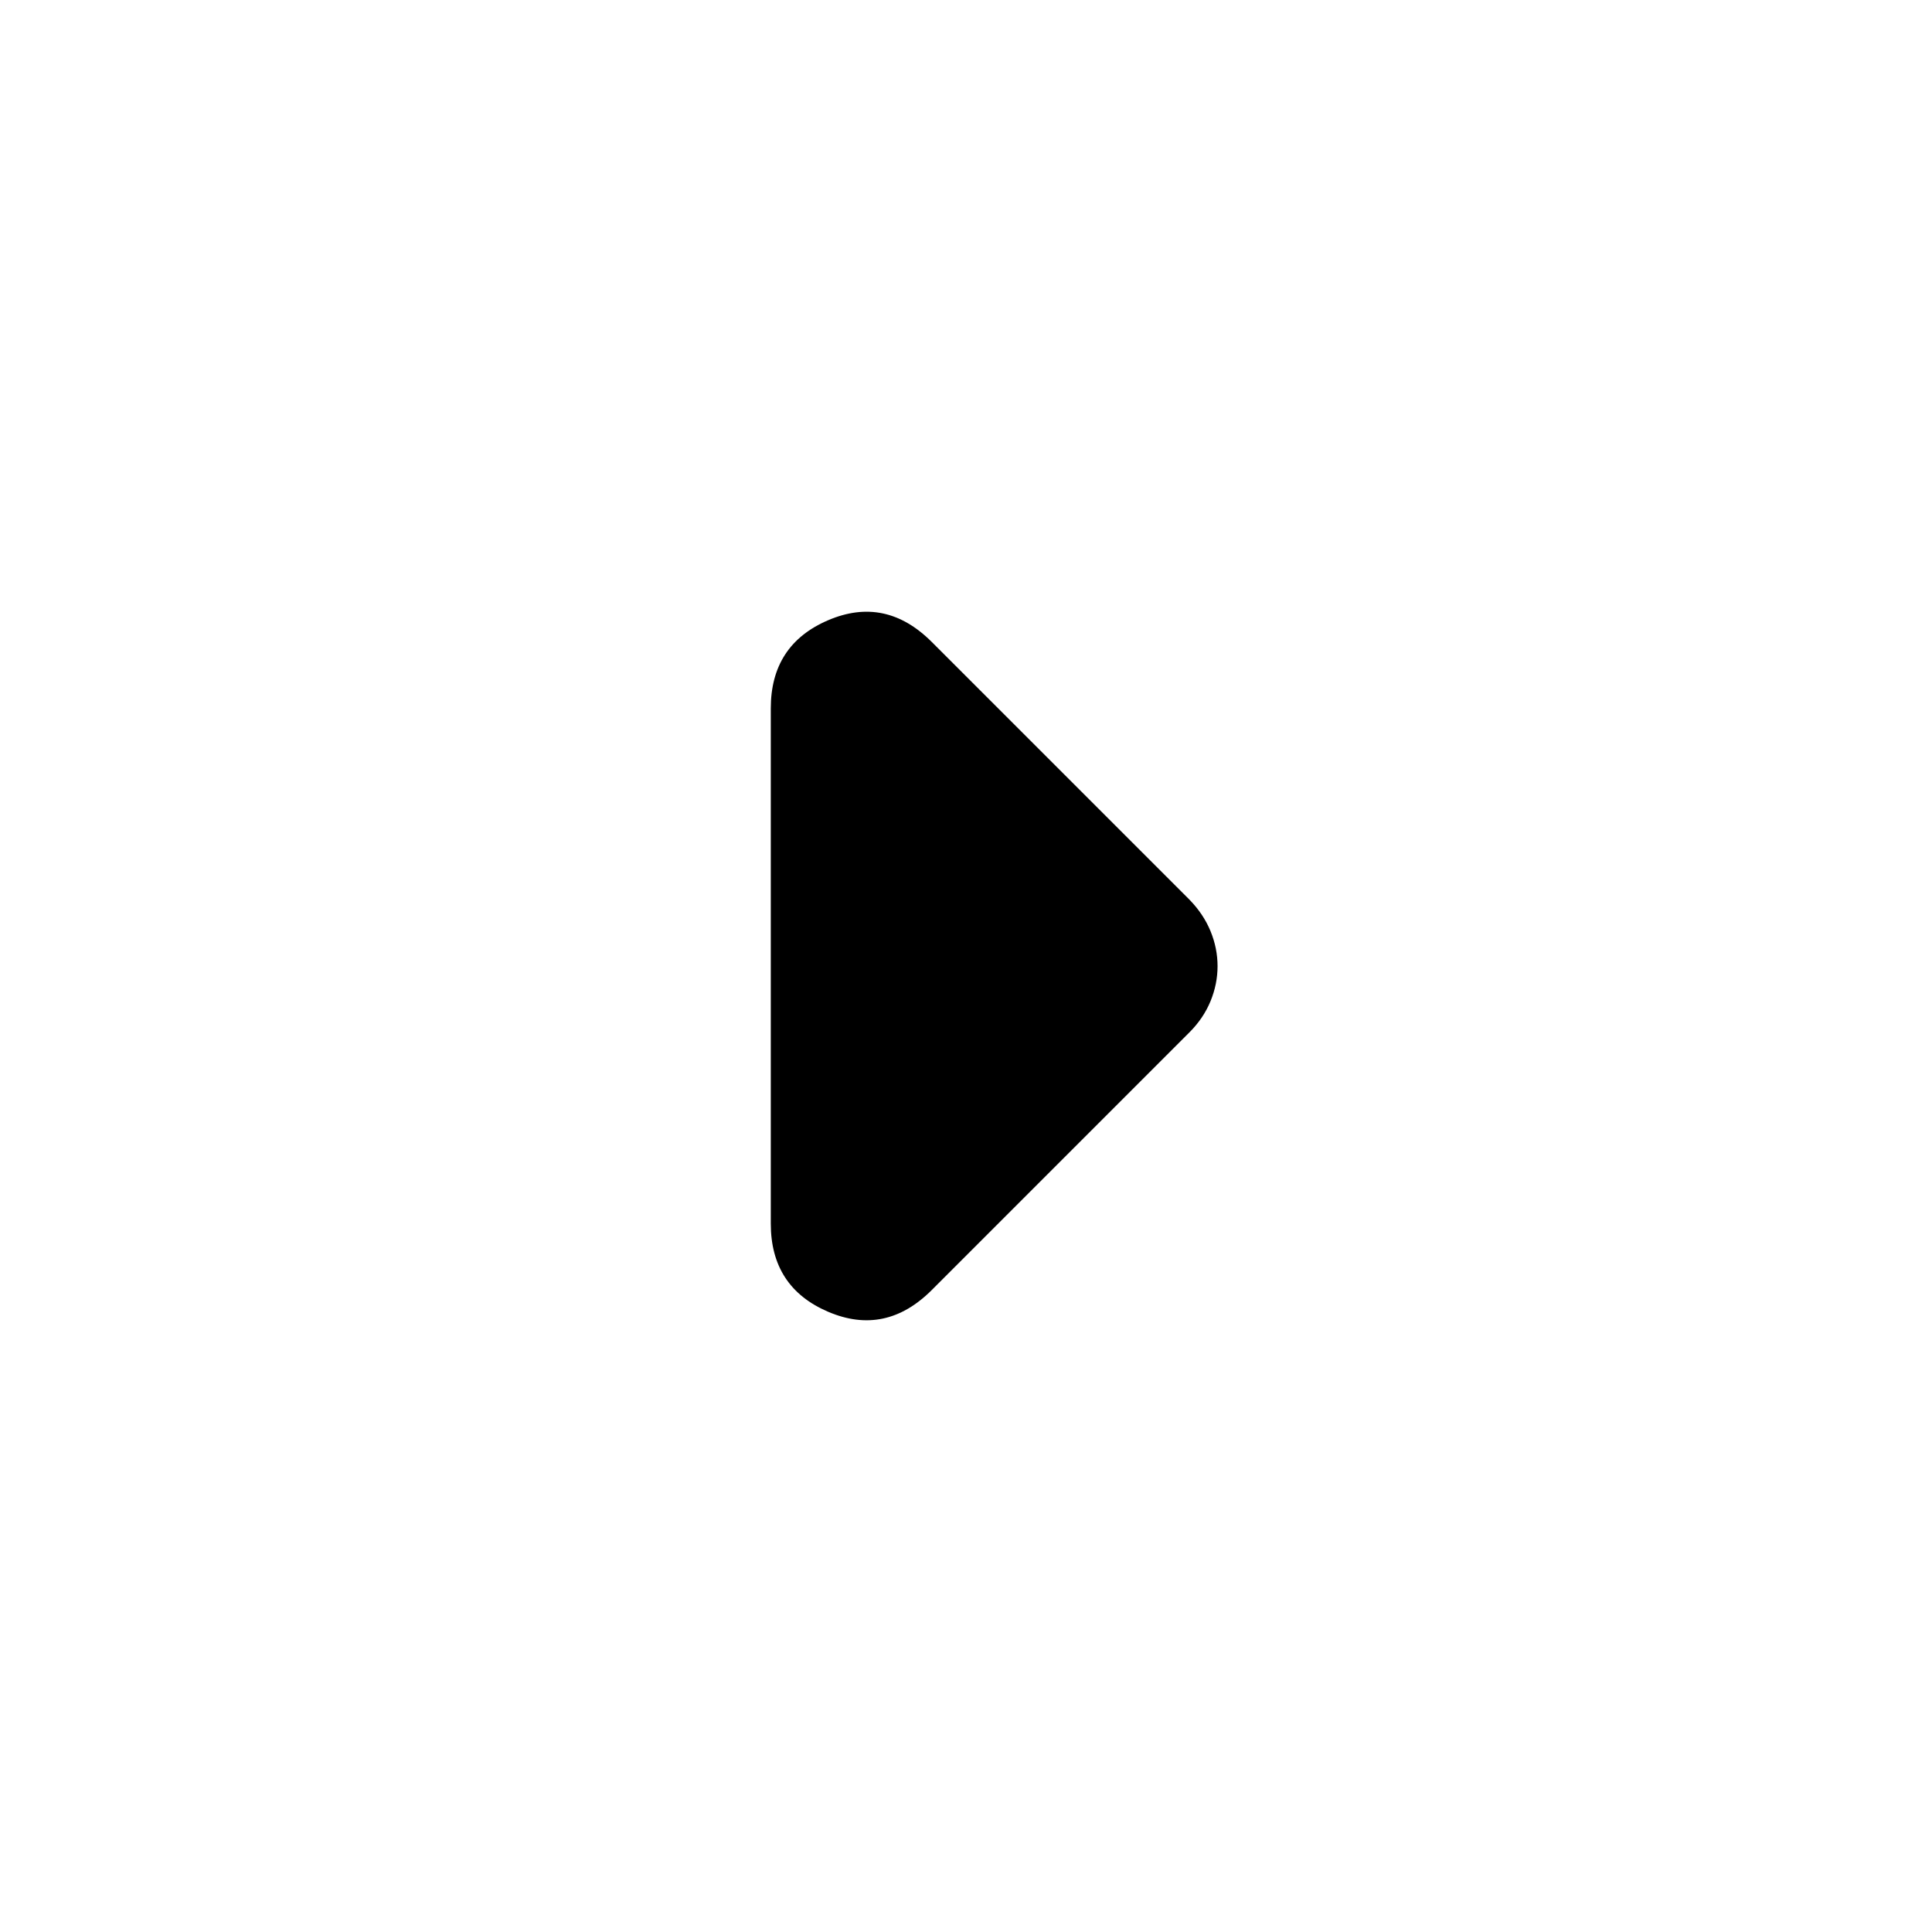
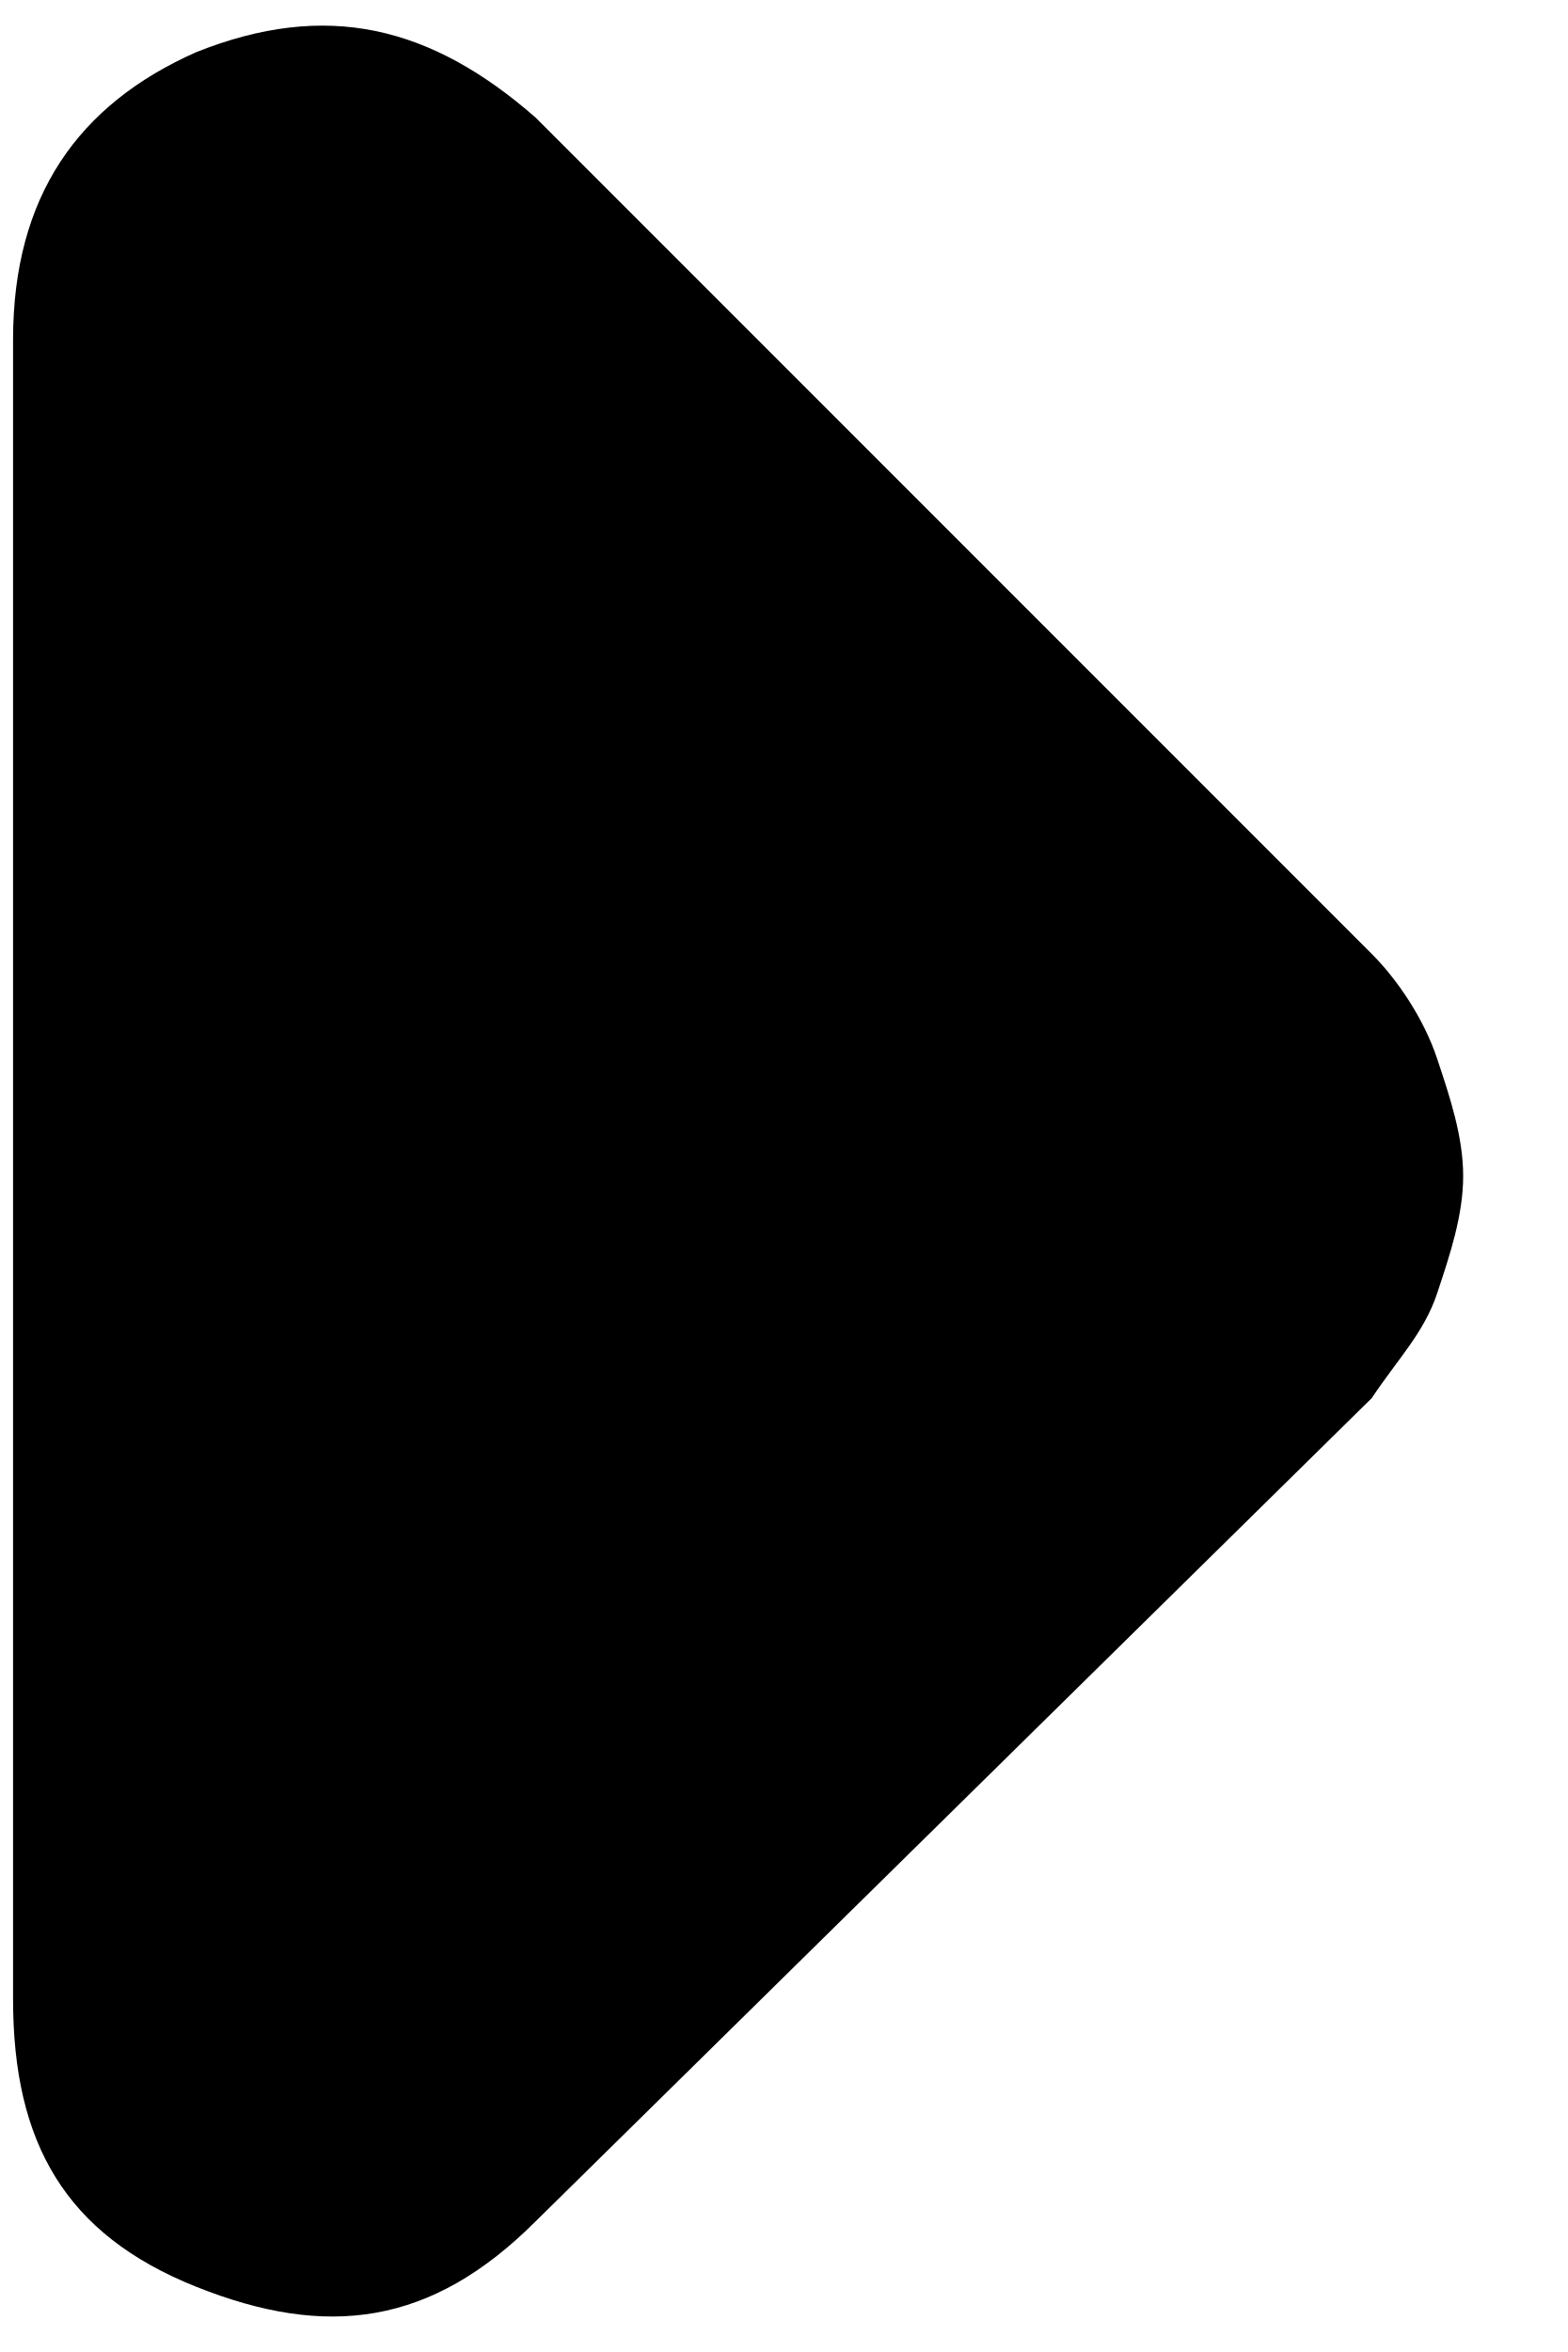
- <svg xmlns="http://www.w3.org/2000/svg" height="48" viewBox="0 -960 960 960" width="48">
-   <path d="M463-319q-23 23-51.5 10.812Q383-320.375 383-352v-256q0-31.625 28.5-43.812Q440-664 463-641l128 128q7 7.16 10.5 15.68t3.5 17.4q0 8.88-3.5 17.4Q598-454 591-447L463-319Z" />
+ <svg xmlns="http://www.w3.org/2000/svg" version="1.1" id="Layer_1" x="0px" y="0px" viewBox="0 0 12 18" style="enable-background:new 0 0 12 18;" xml:space="preserve">
+   <path d="M4.1,17c-0.8,0.8-1.6,0.9-2.6,0.5c-1-0.4-1.4-1.1-1.4-2.2V2.6c0-1.1,0.5-1.8,1.4-2.2c1-0.4,1.8-0.2,2.6,0.5l6.4,6.4  c0.2,0.2,0.4,0.5,0.5,0.8c0.1,0.3,0.2,0.6,0.2,0.9c0,0.3-0.1,0.6-0.2,0.9c-0.1,0.3-0.3,0.5-0.5,0.8L4.1,17z" />
</svg>
